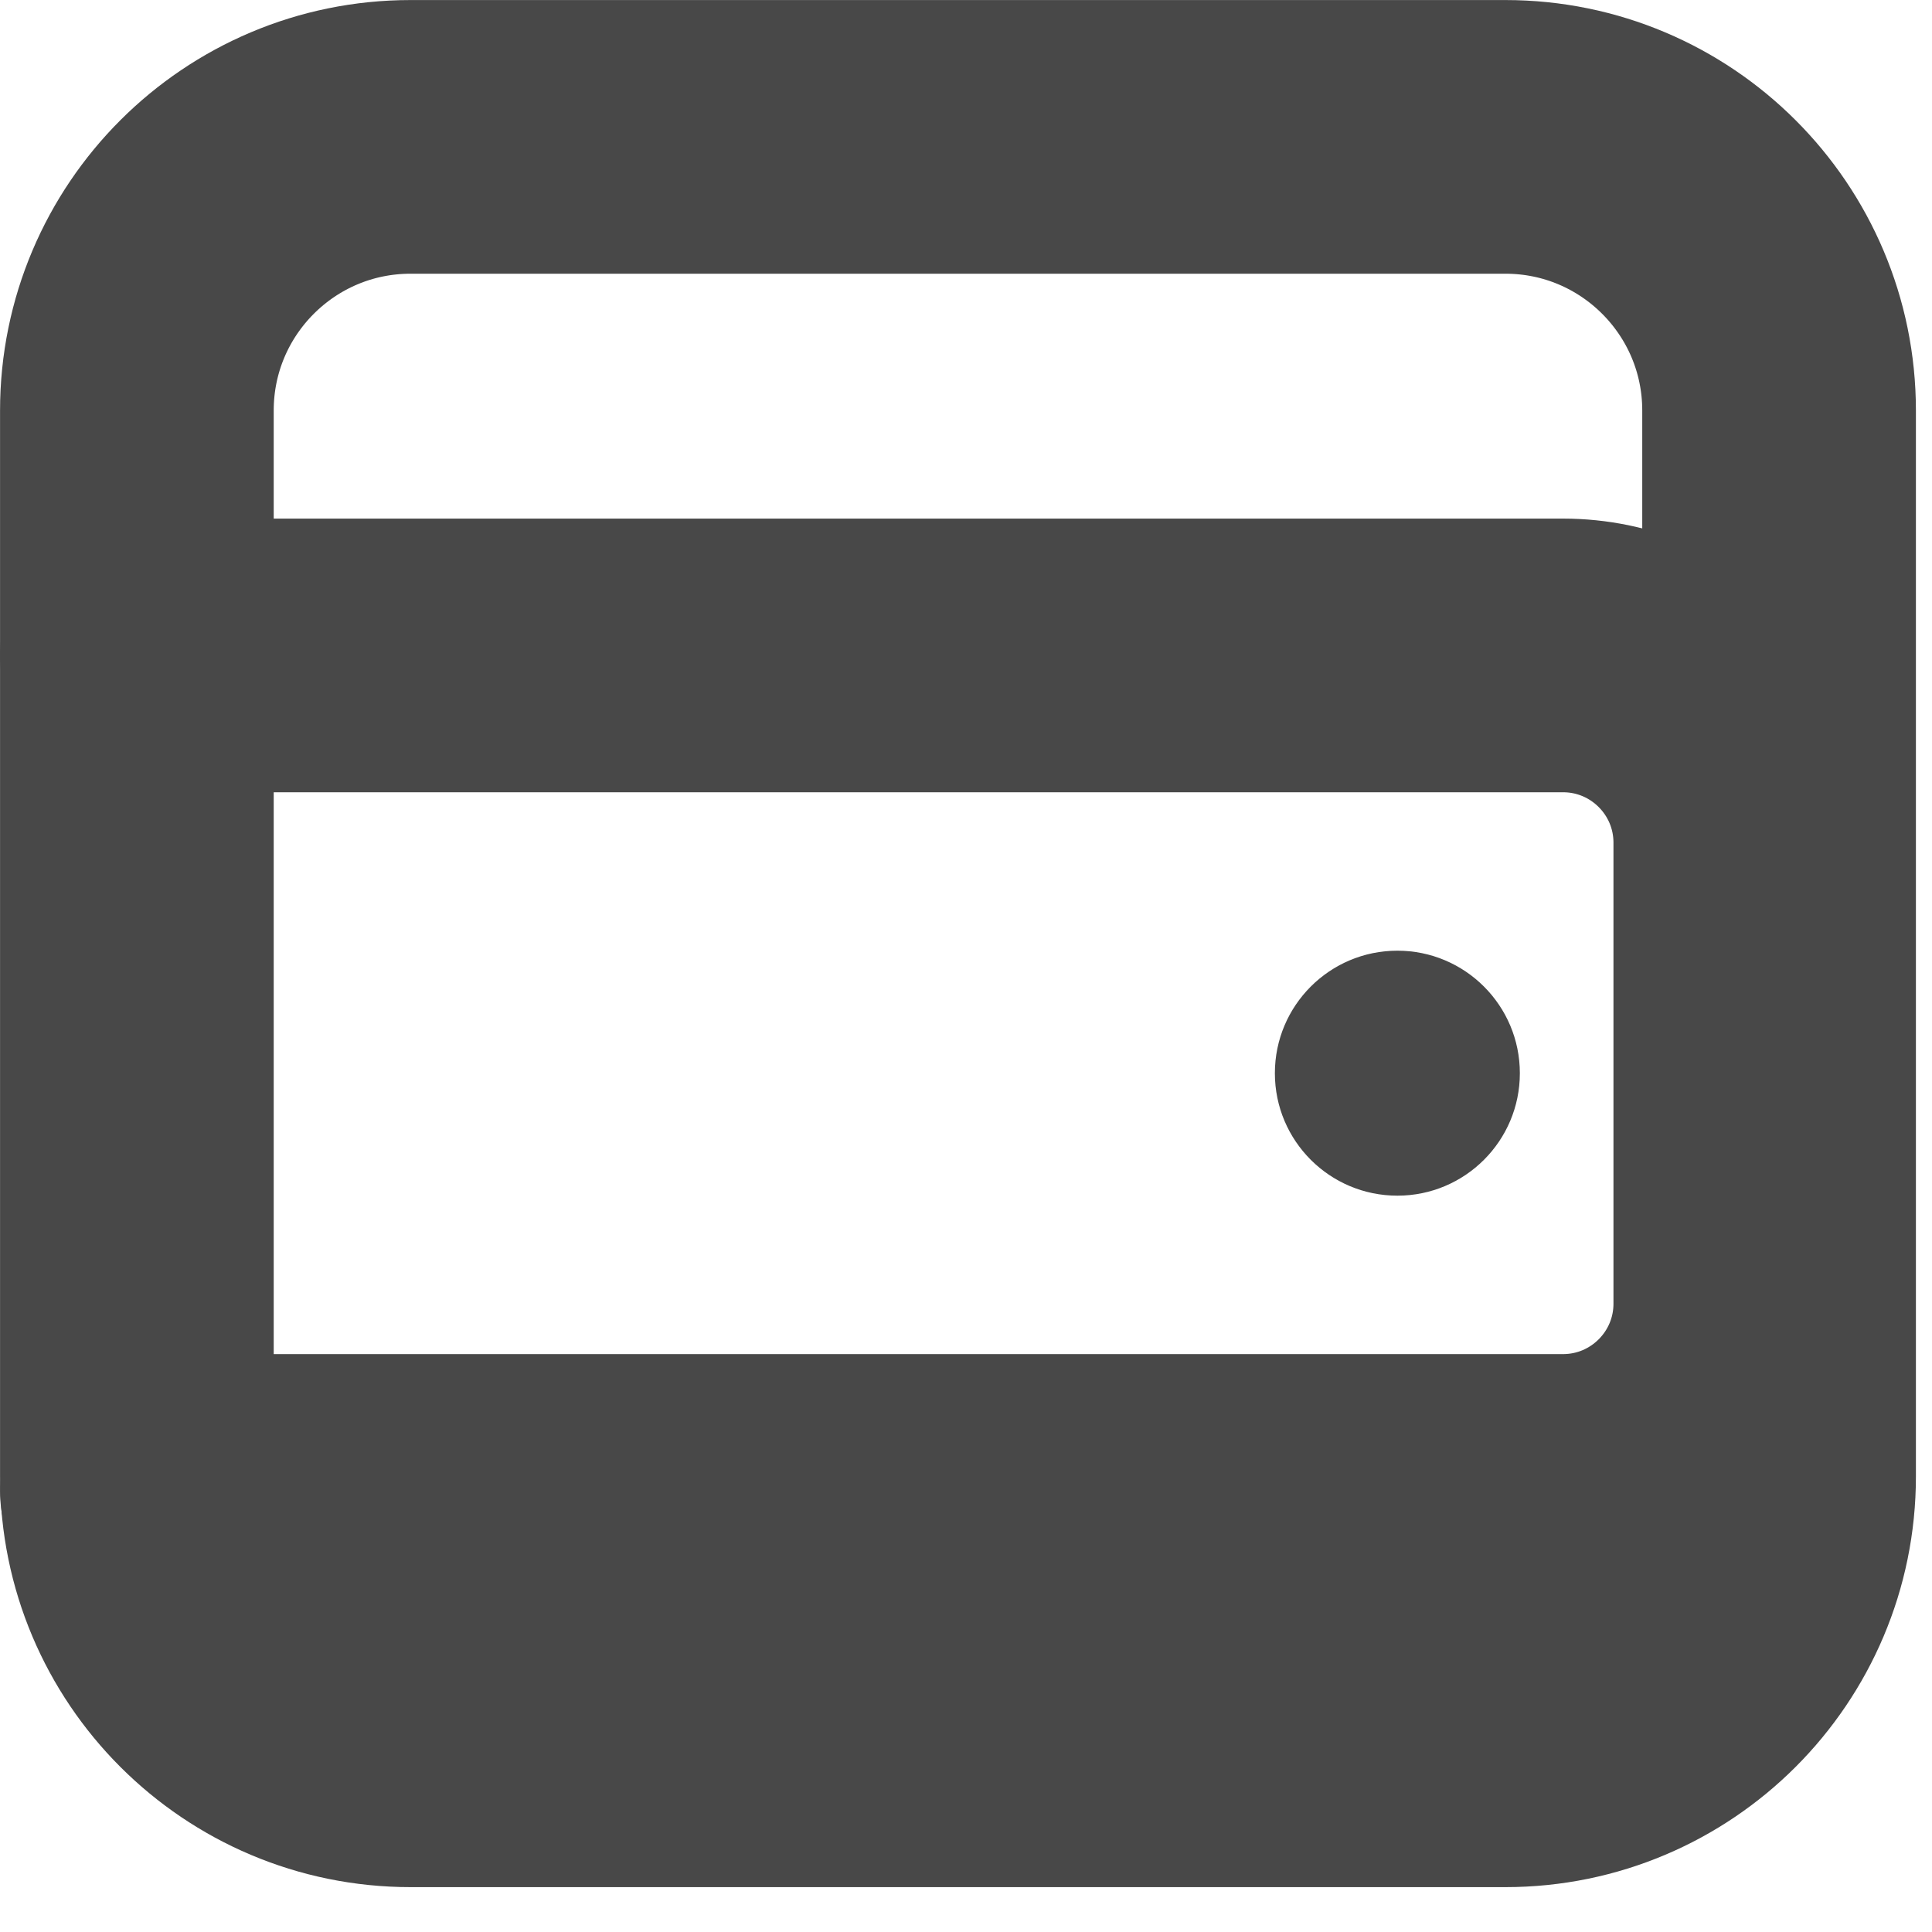
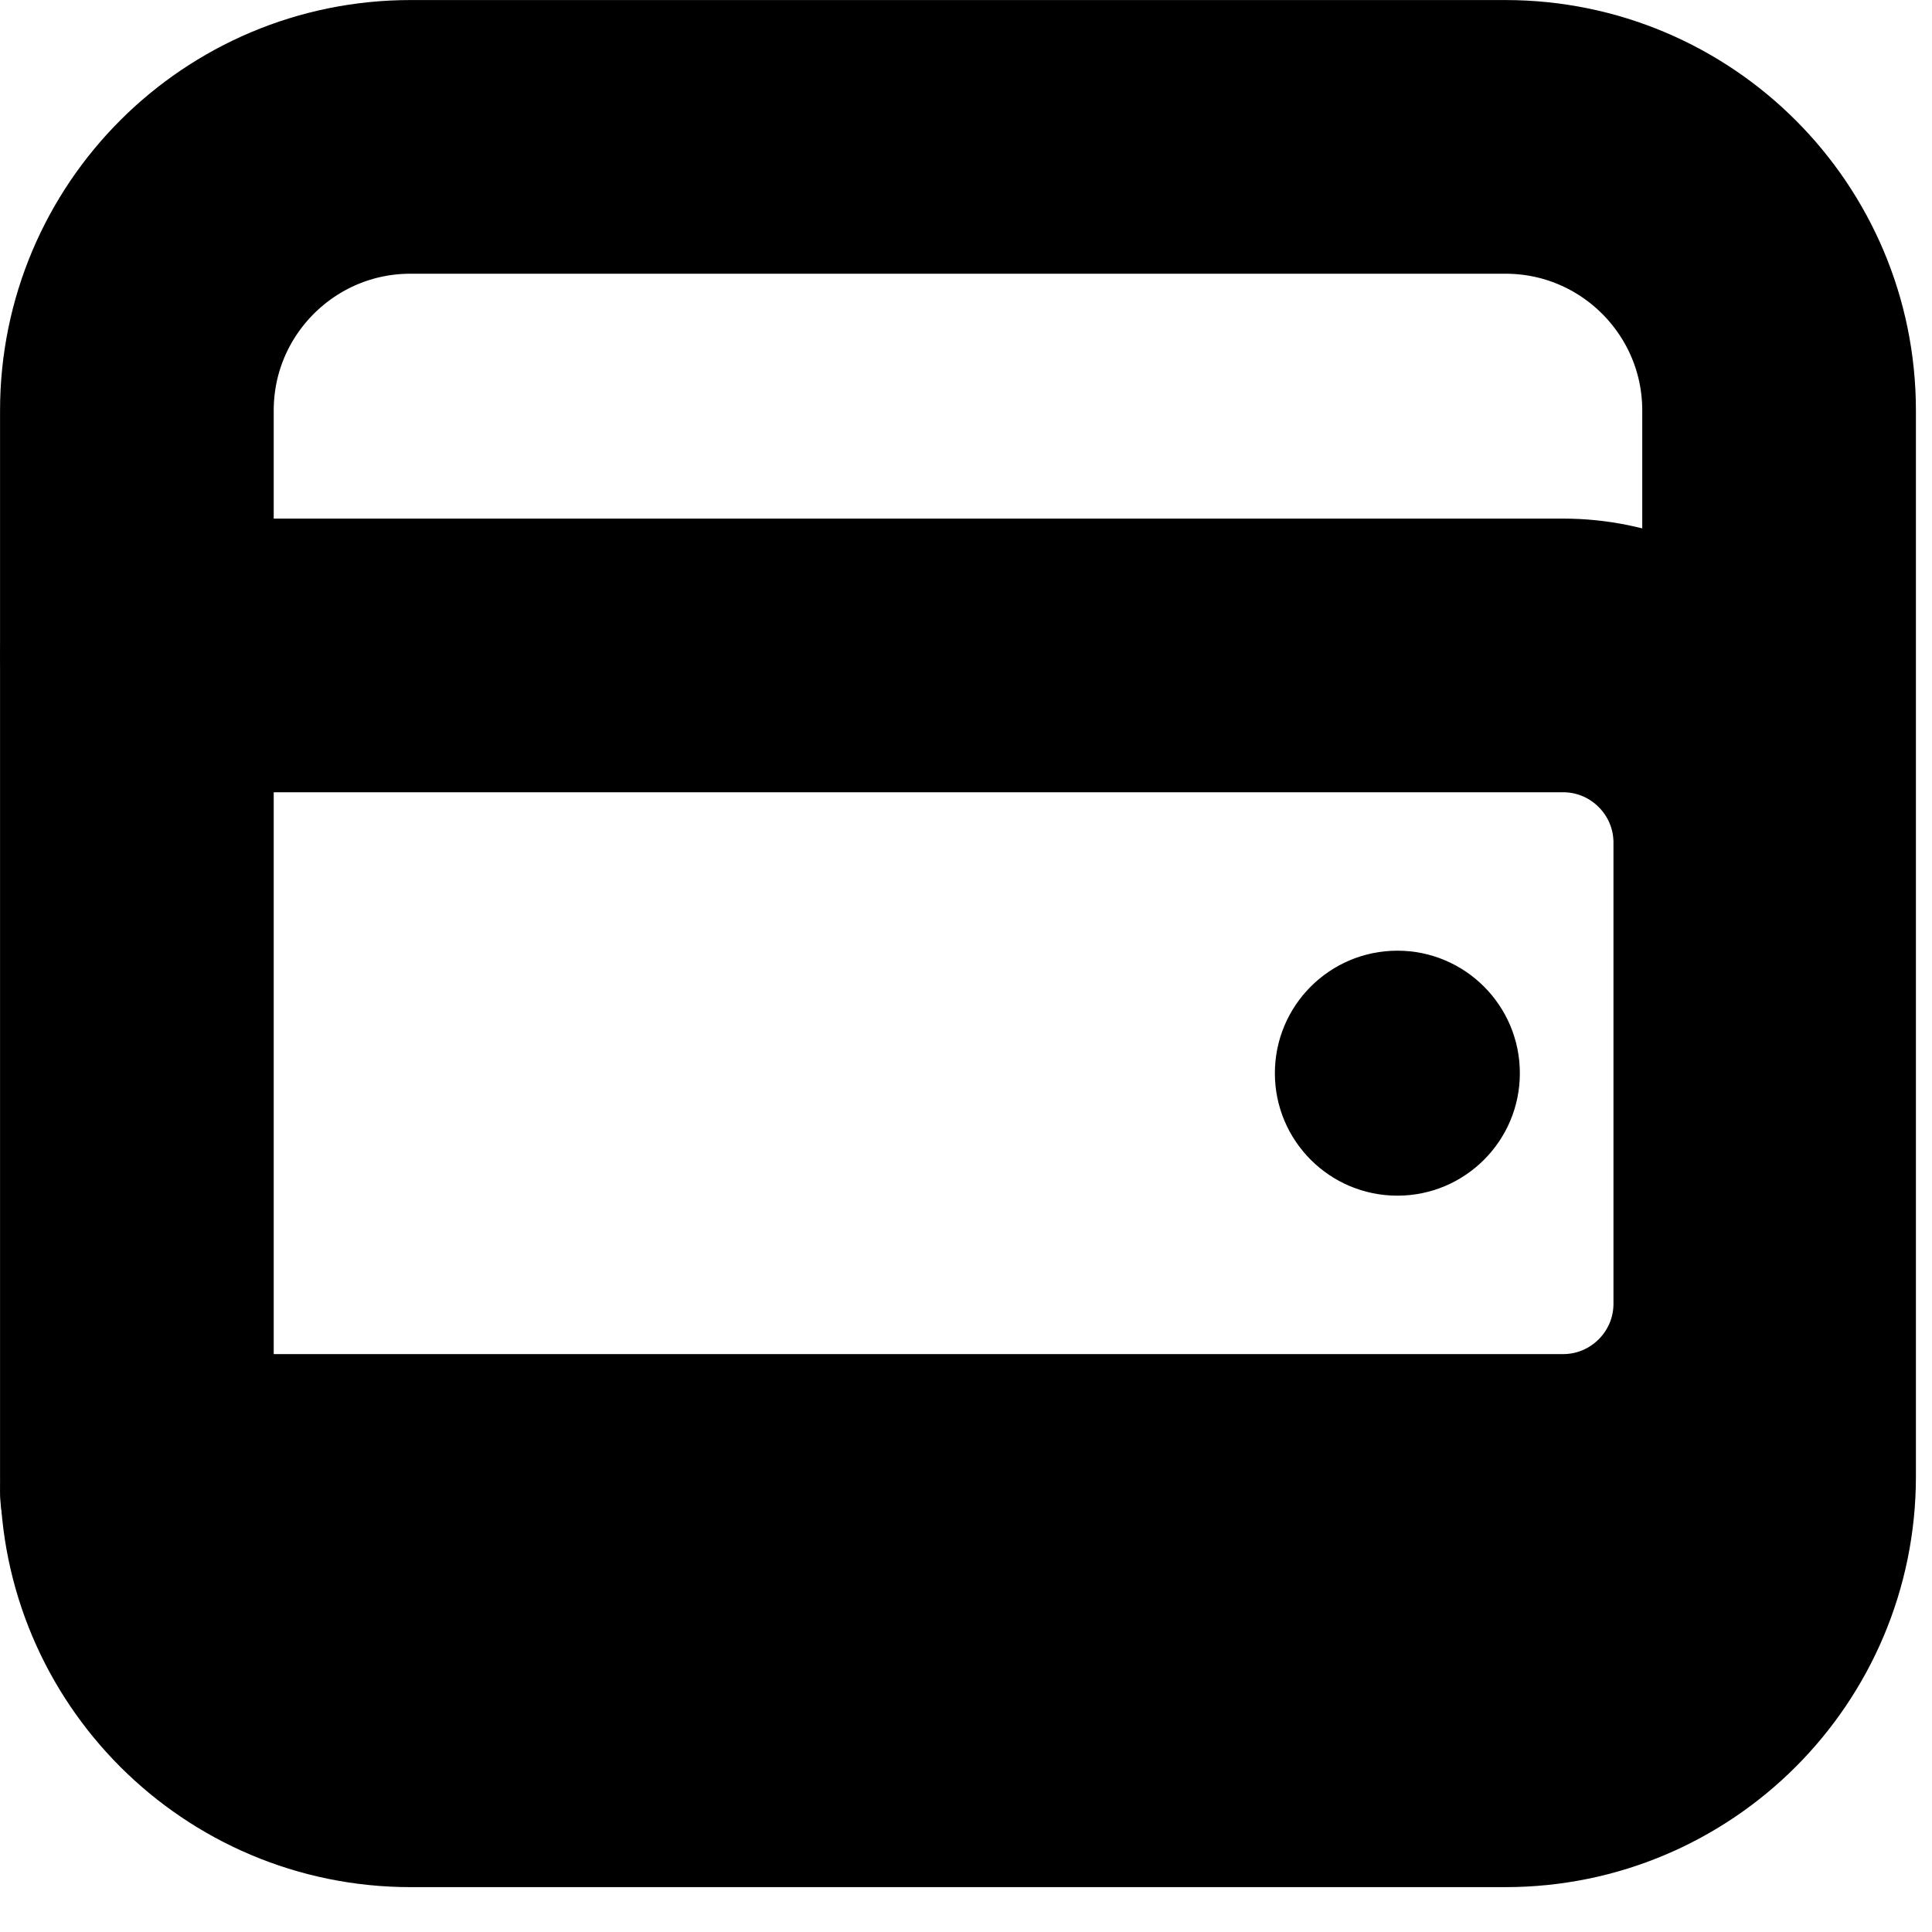
<svg xmlns="http://www.w3.org/2000/svg" width="20" height="20" viewBox="0 0 20 20" fill="none">
-   <path d="M1.417 4.25C1.417 2.685 2.686 1.417 4.25 1.417H15.584C17.148 1.417 18.417 2.685 18.417 4.25V15.285C18.417 16.85 17.148 18.119 15.584 18.119H4.25C2.686 18.119 1.417 16.85 1.417 15.285V4.25Z" stroke="#484848" stroke-width="2.833" stroke-linejoin="round" />
-   <path d="M1.417 6.785H16.18C17.251 6.785 18.119 7.653 18.119 8.724V13.495C18.119 14.566 17.251 15.434 16.18 15.434H1.417" stroke="#484848" stroke-width="2.833" stroke-linecap="round" stroke-linejoin="round" />
-   <path d="M14.466 9.879C15.145 9.879 15.696 10.43 15.696 11.11C15.696 11.789 15.145 12.34 14.466 12.34C13.786 12.34 13.235 11.789 13.235 11.11C13.235 10.43 13.786 9.879 14.466 9.879Z" fill="#484848" stroke="#484848" stroke-width="0.075" />
+   <path d="M1.417 4.25C1.417 2.685 2.686 1.417 4.25 1.417H15.584C17.148 1.417 18.417 2.685 18.417 4.25V15.285C18.417 16.85 17.148 18.119 15.584 18.119H4.25C2.686 18.119 1.417 16.85 1.417 15.285V4.25Z" stroke="currentColor" stroke-width="2.833" stroke-linejoin="round" />
+   <path d="M1.417 6.785H16.18C17.251 6.785 18.119 7.653 18.119 8.724V13.495C18.119 14.566 17.251 15.434 16.18 15.434H1.417" stroke="currentColor" stroke-width="2.833" stroke-linecap="round" stroke-linejoin="round" />
+   <path d="M14.466 9.879C15.145 9.879 15.696 10.43 15.696 11.11C15.696 11.789 15.145 12.34 14.466 12.34C13.786 12.34 13.235 11.789 13.235 11.11C13.235 10.43 13.786 9.879 14.466 9.879Z" fill="currentColor" stroke="currentColor" stroke-width="0.075" />
</svg>
